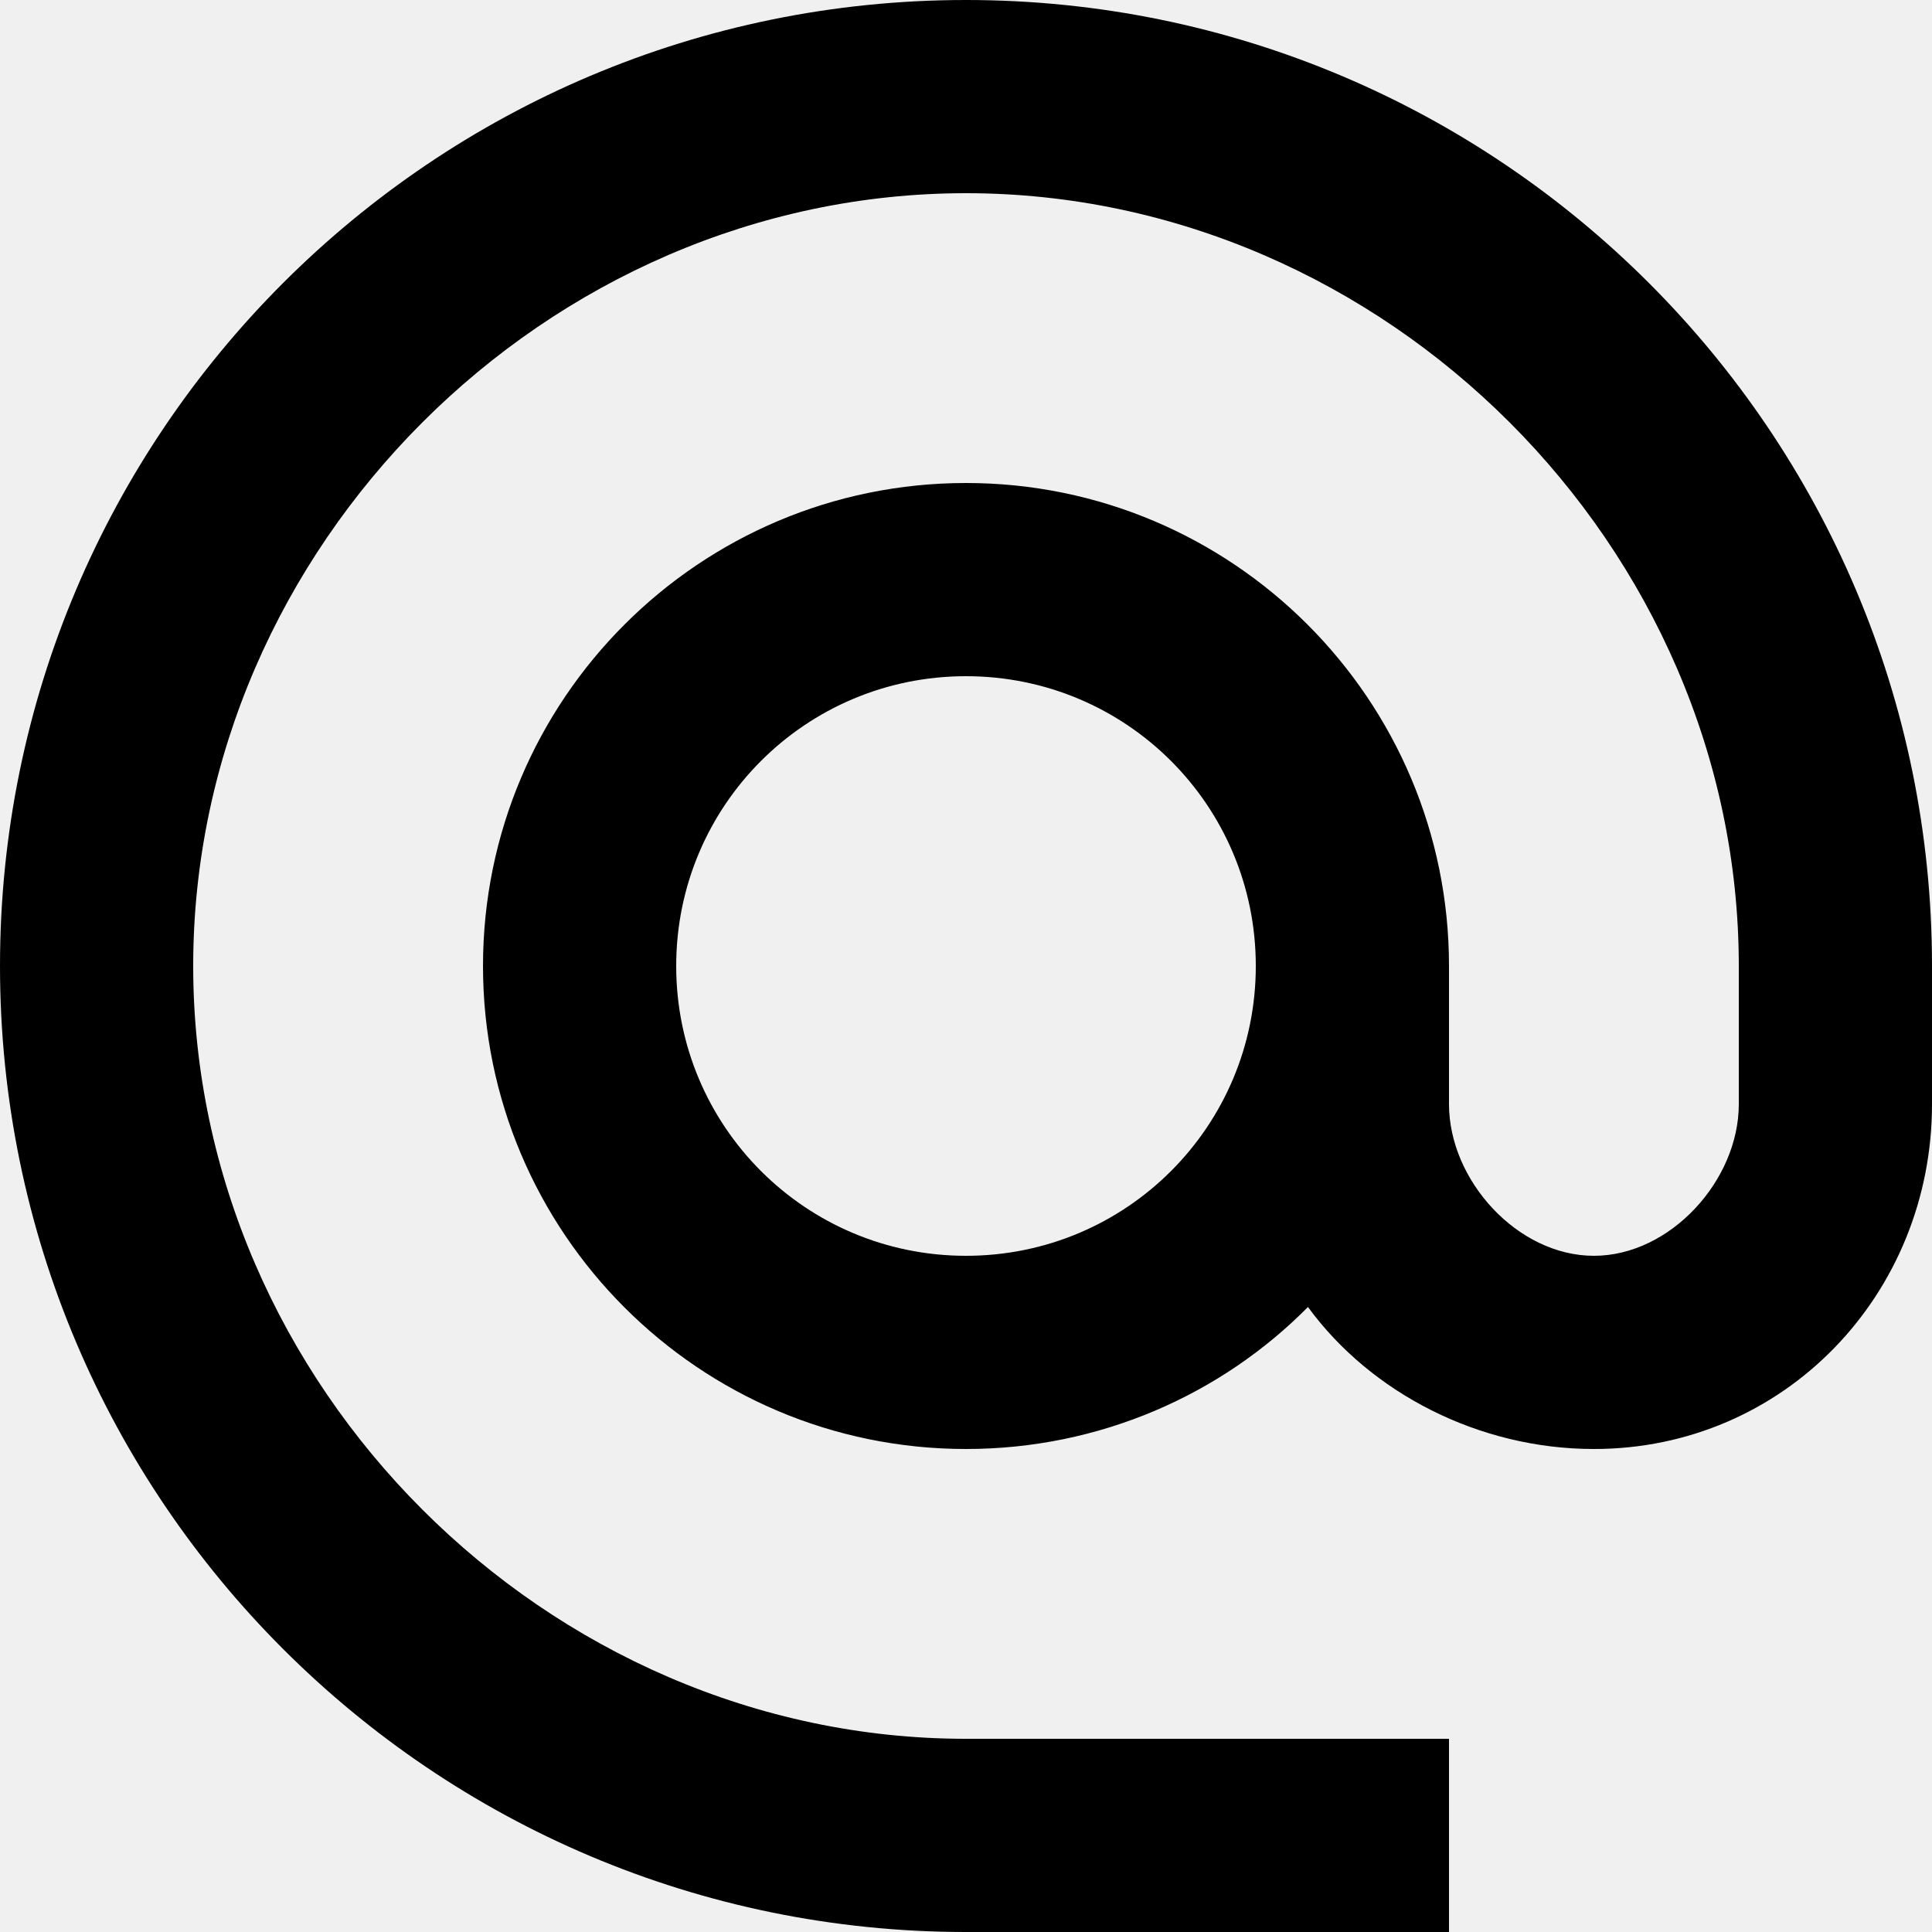
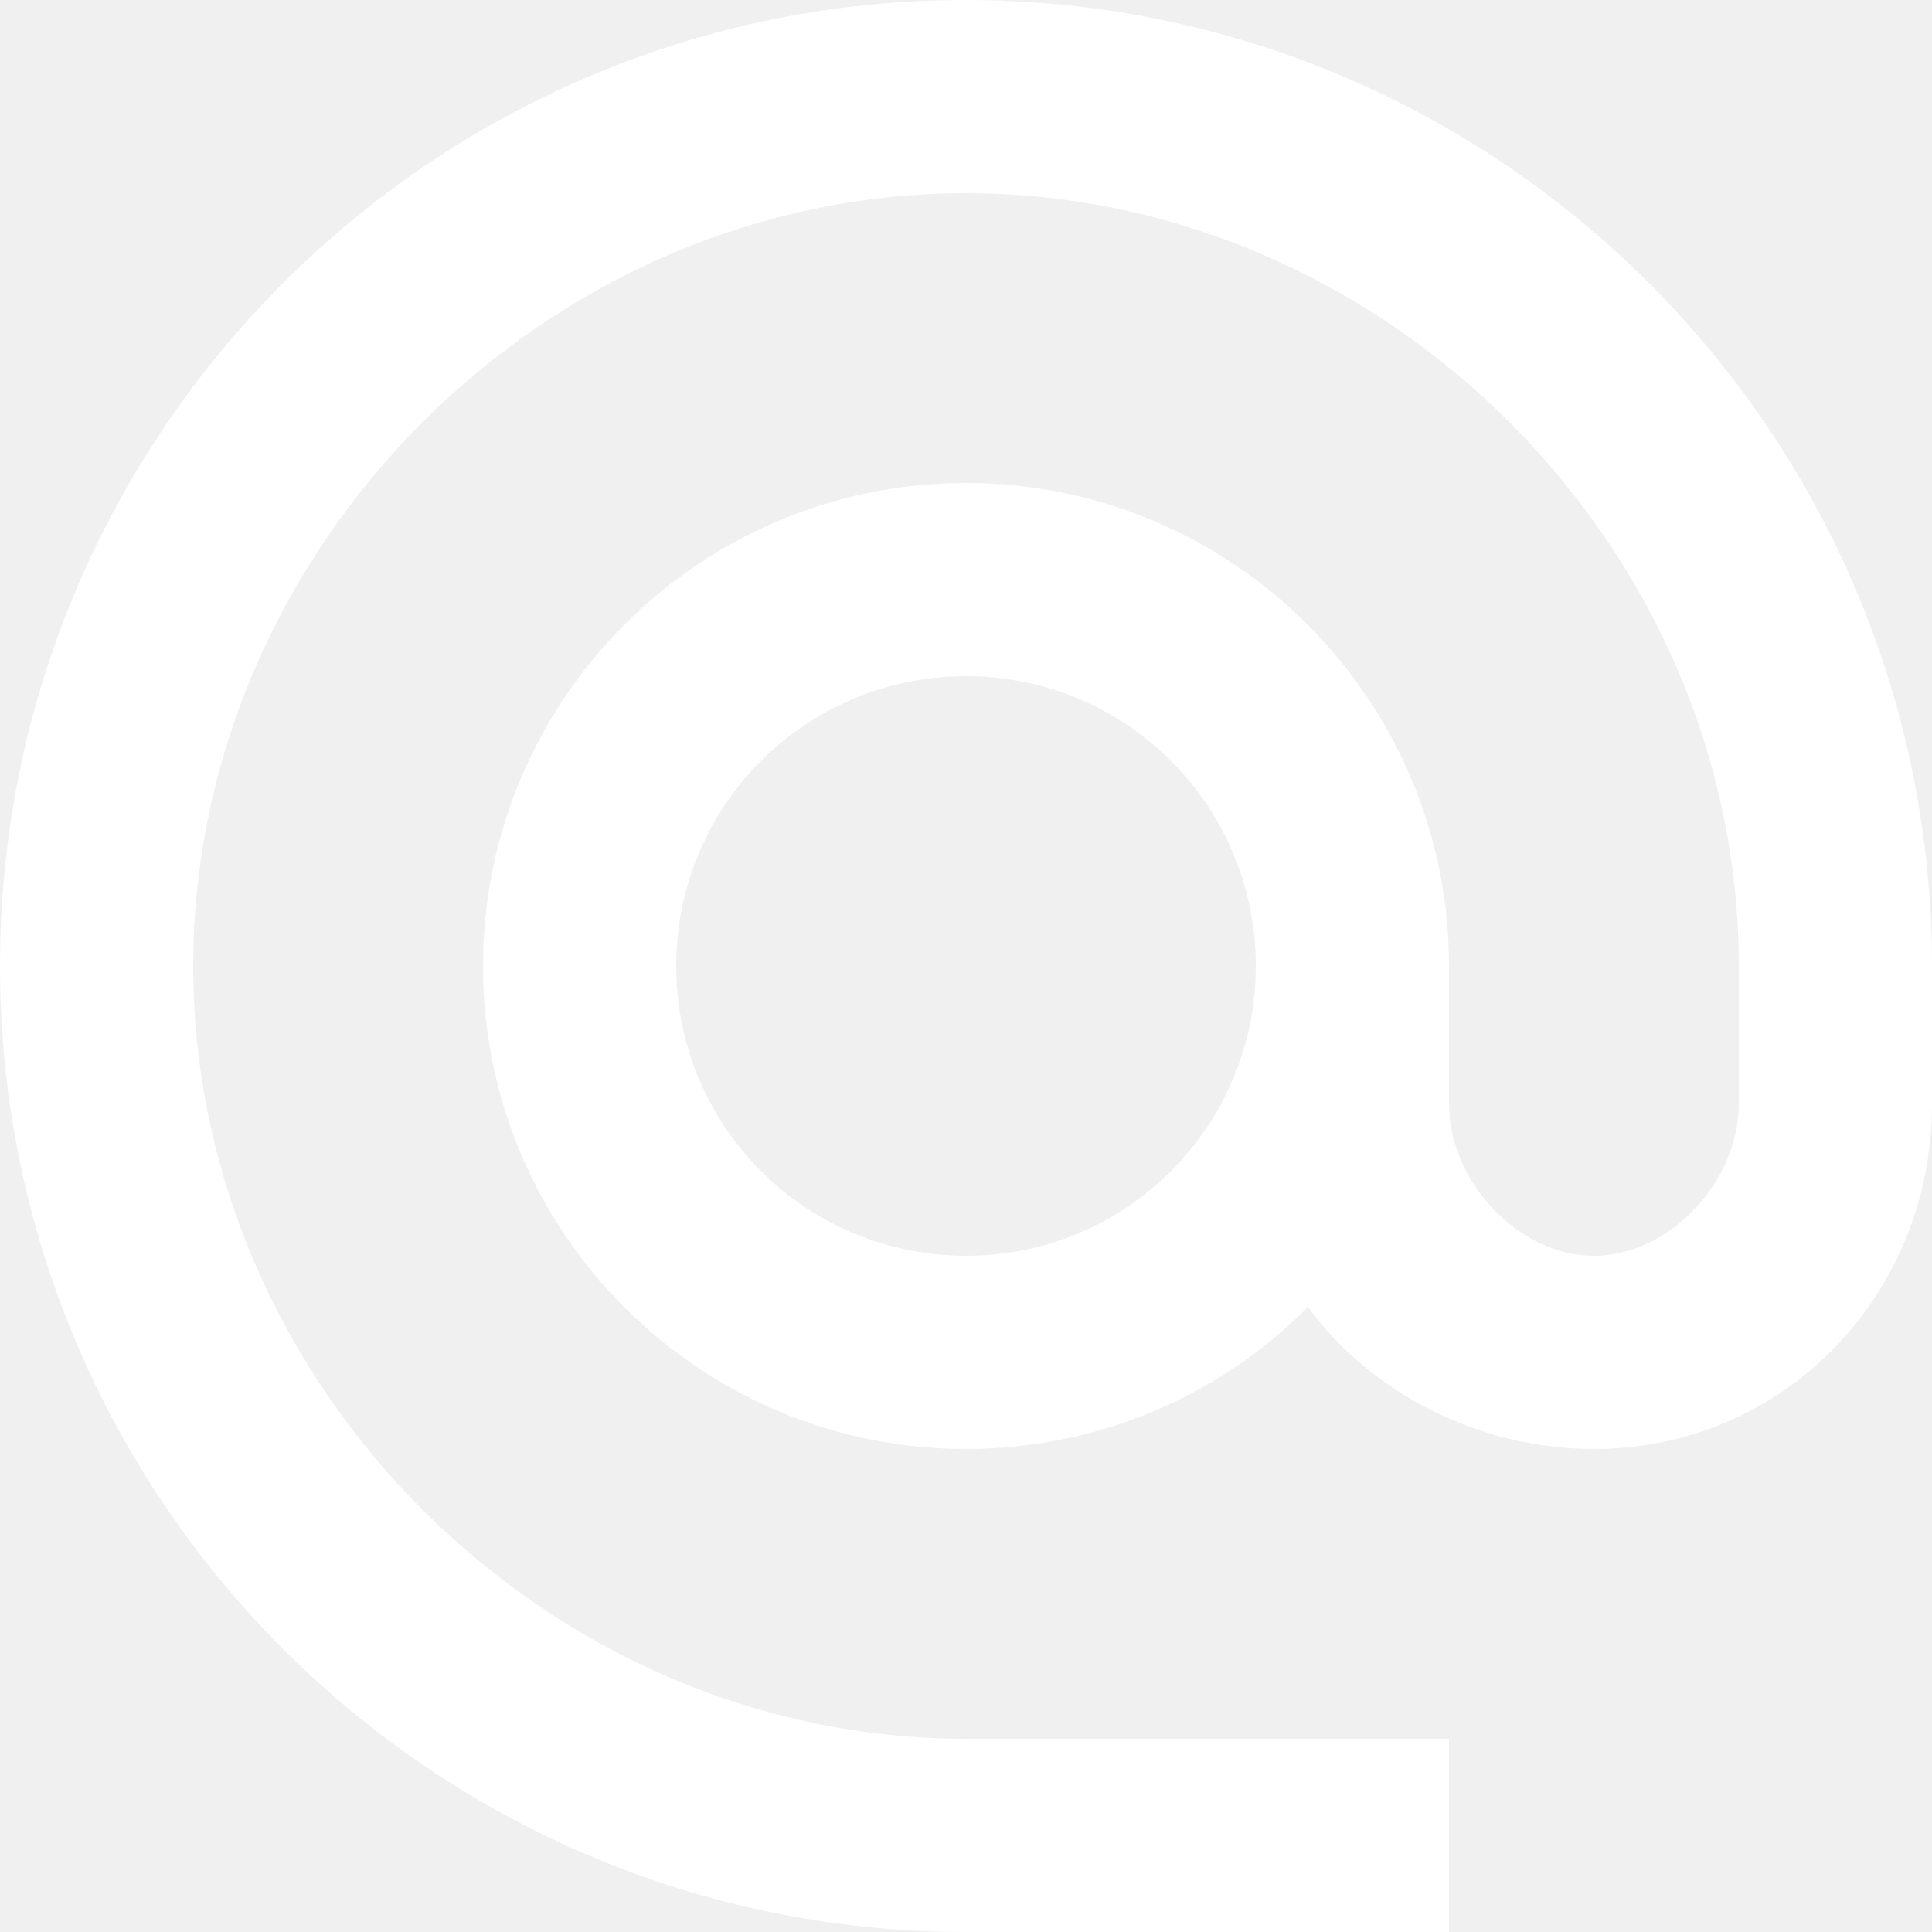
<svg xmlns="http://www.w3.org/2000/svg" width="20" height="20" viewBox="0 0 20 20" fill="none">
-   <path d="M10 0C4.48 0 0 4.48 0 10C0 15.52 4.48 20 10 20H15V18H10C5.66 18 2 14.34 2 10C2 5.66 5.66 2 10 2C14.34 2 18 5.66 18 10V11.43C18 12.22 17.29 13 16.5 13C15.71 13 15 12.22 15 11.43V10C15 7.24 12.76 5 10 5C7.24 5 5 7.24 5 10C5 12.76 7.24 15 10 15C11.38 15 12.64 14.44 13.54 13.53C14.19 14.42 15.31 15 16.5 15C18.47 15 20 13.4 20 11.43V10C20 4.48 15.52 0 10 0ZM10 13C8.34 13 7 11.66 7 10C7 8.34 8.34 7 10 7C11.66 7 13 8.34 13 10C13 11.66 11.66 13 10 13Z" fill="black" />
+   <path d="M10 0C4.48 0 0 4.48 0 10C0 15.52 4.48 20 10 20H15V18H10C5.66 18 2 14.34 2 10C2 5.66 5.66 2 10 2C14.34 2 18 5.66 18 10V11.43C18 12.22 17.29 13 16.5 13C15.71 13 15 12.22 15 11.43V10C15 7.24 12.76 5 10 5C7.24 5 5 7.24 5 10C5 12.76 7.24 15 10 15C11.38 15 12.64 14.44 13.54 13.53C14.19 14.42 15.31 15 16.5 15C18.47 15 20 13.4 20 11.43V10C20 4.48 15.52 0 10 0ZM10 13C8.34 13 7 11.66 7 10C7 8.34 8.34 7 10 7C11.66 7 13 8.34 13 10C13 11.66 11.66 13 10 13Z" fill="white" />
</svg>
